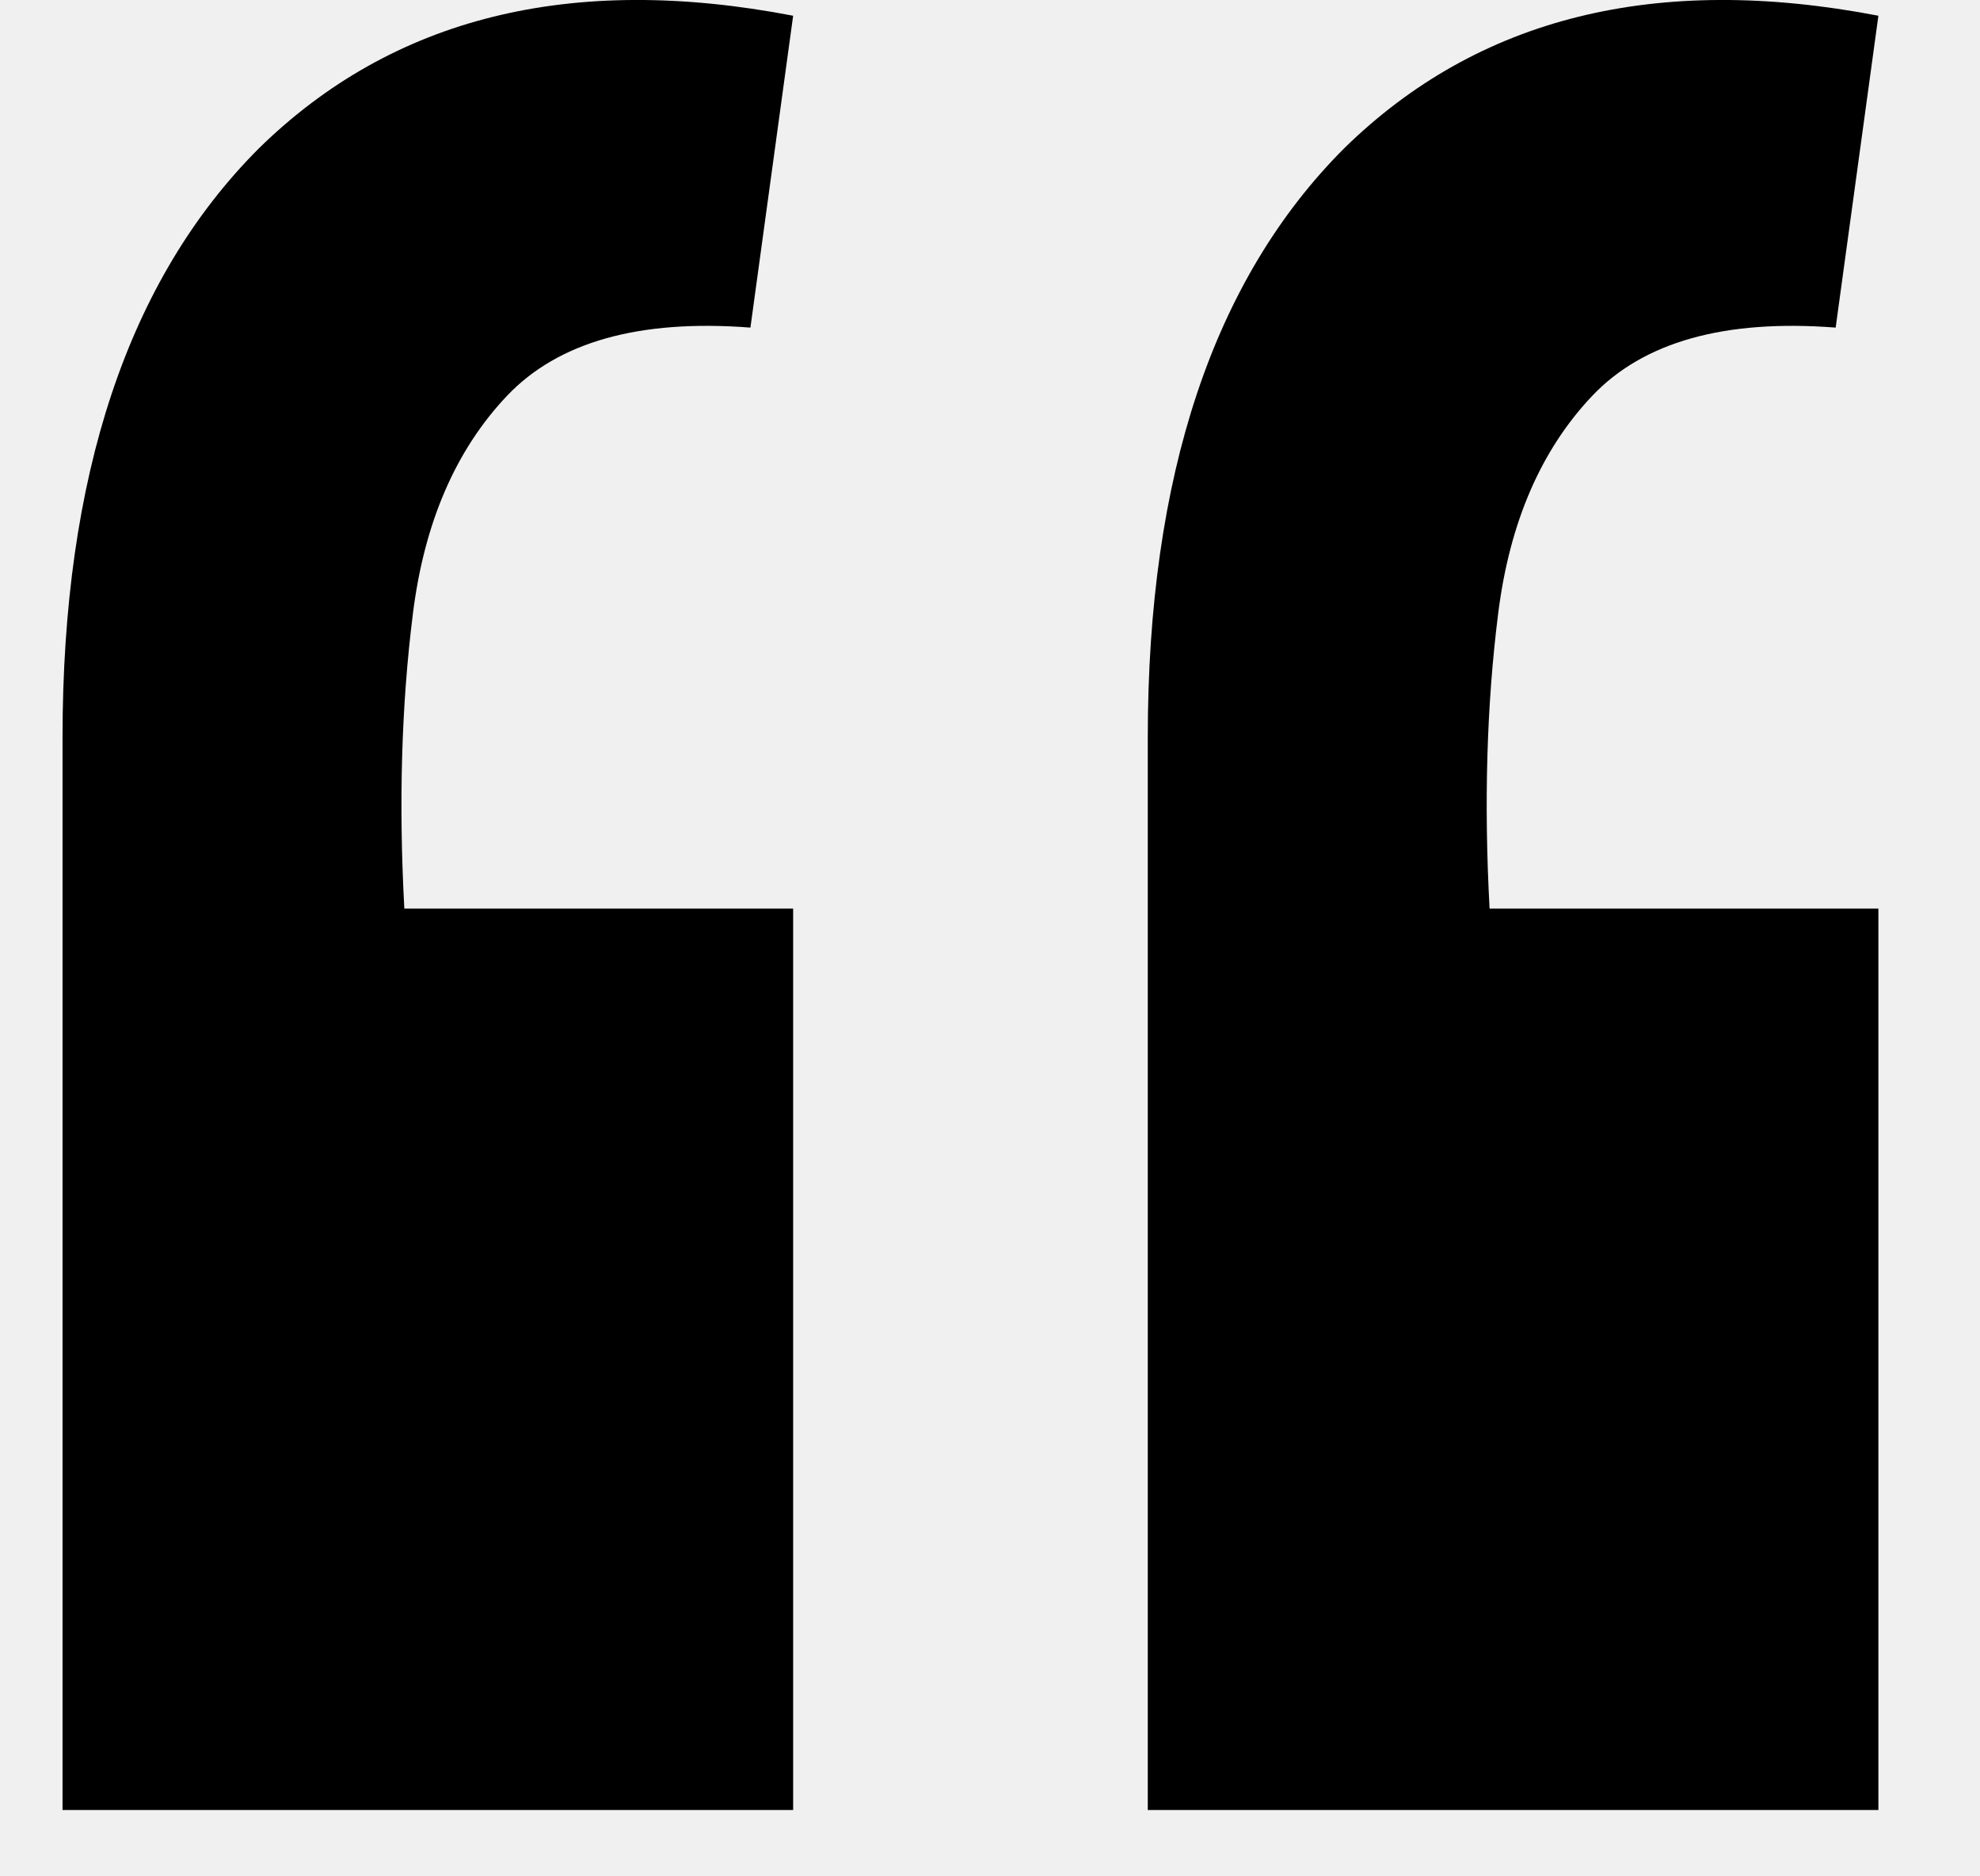
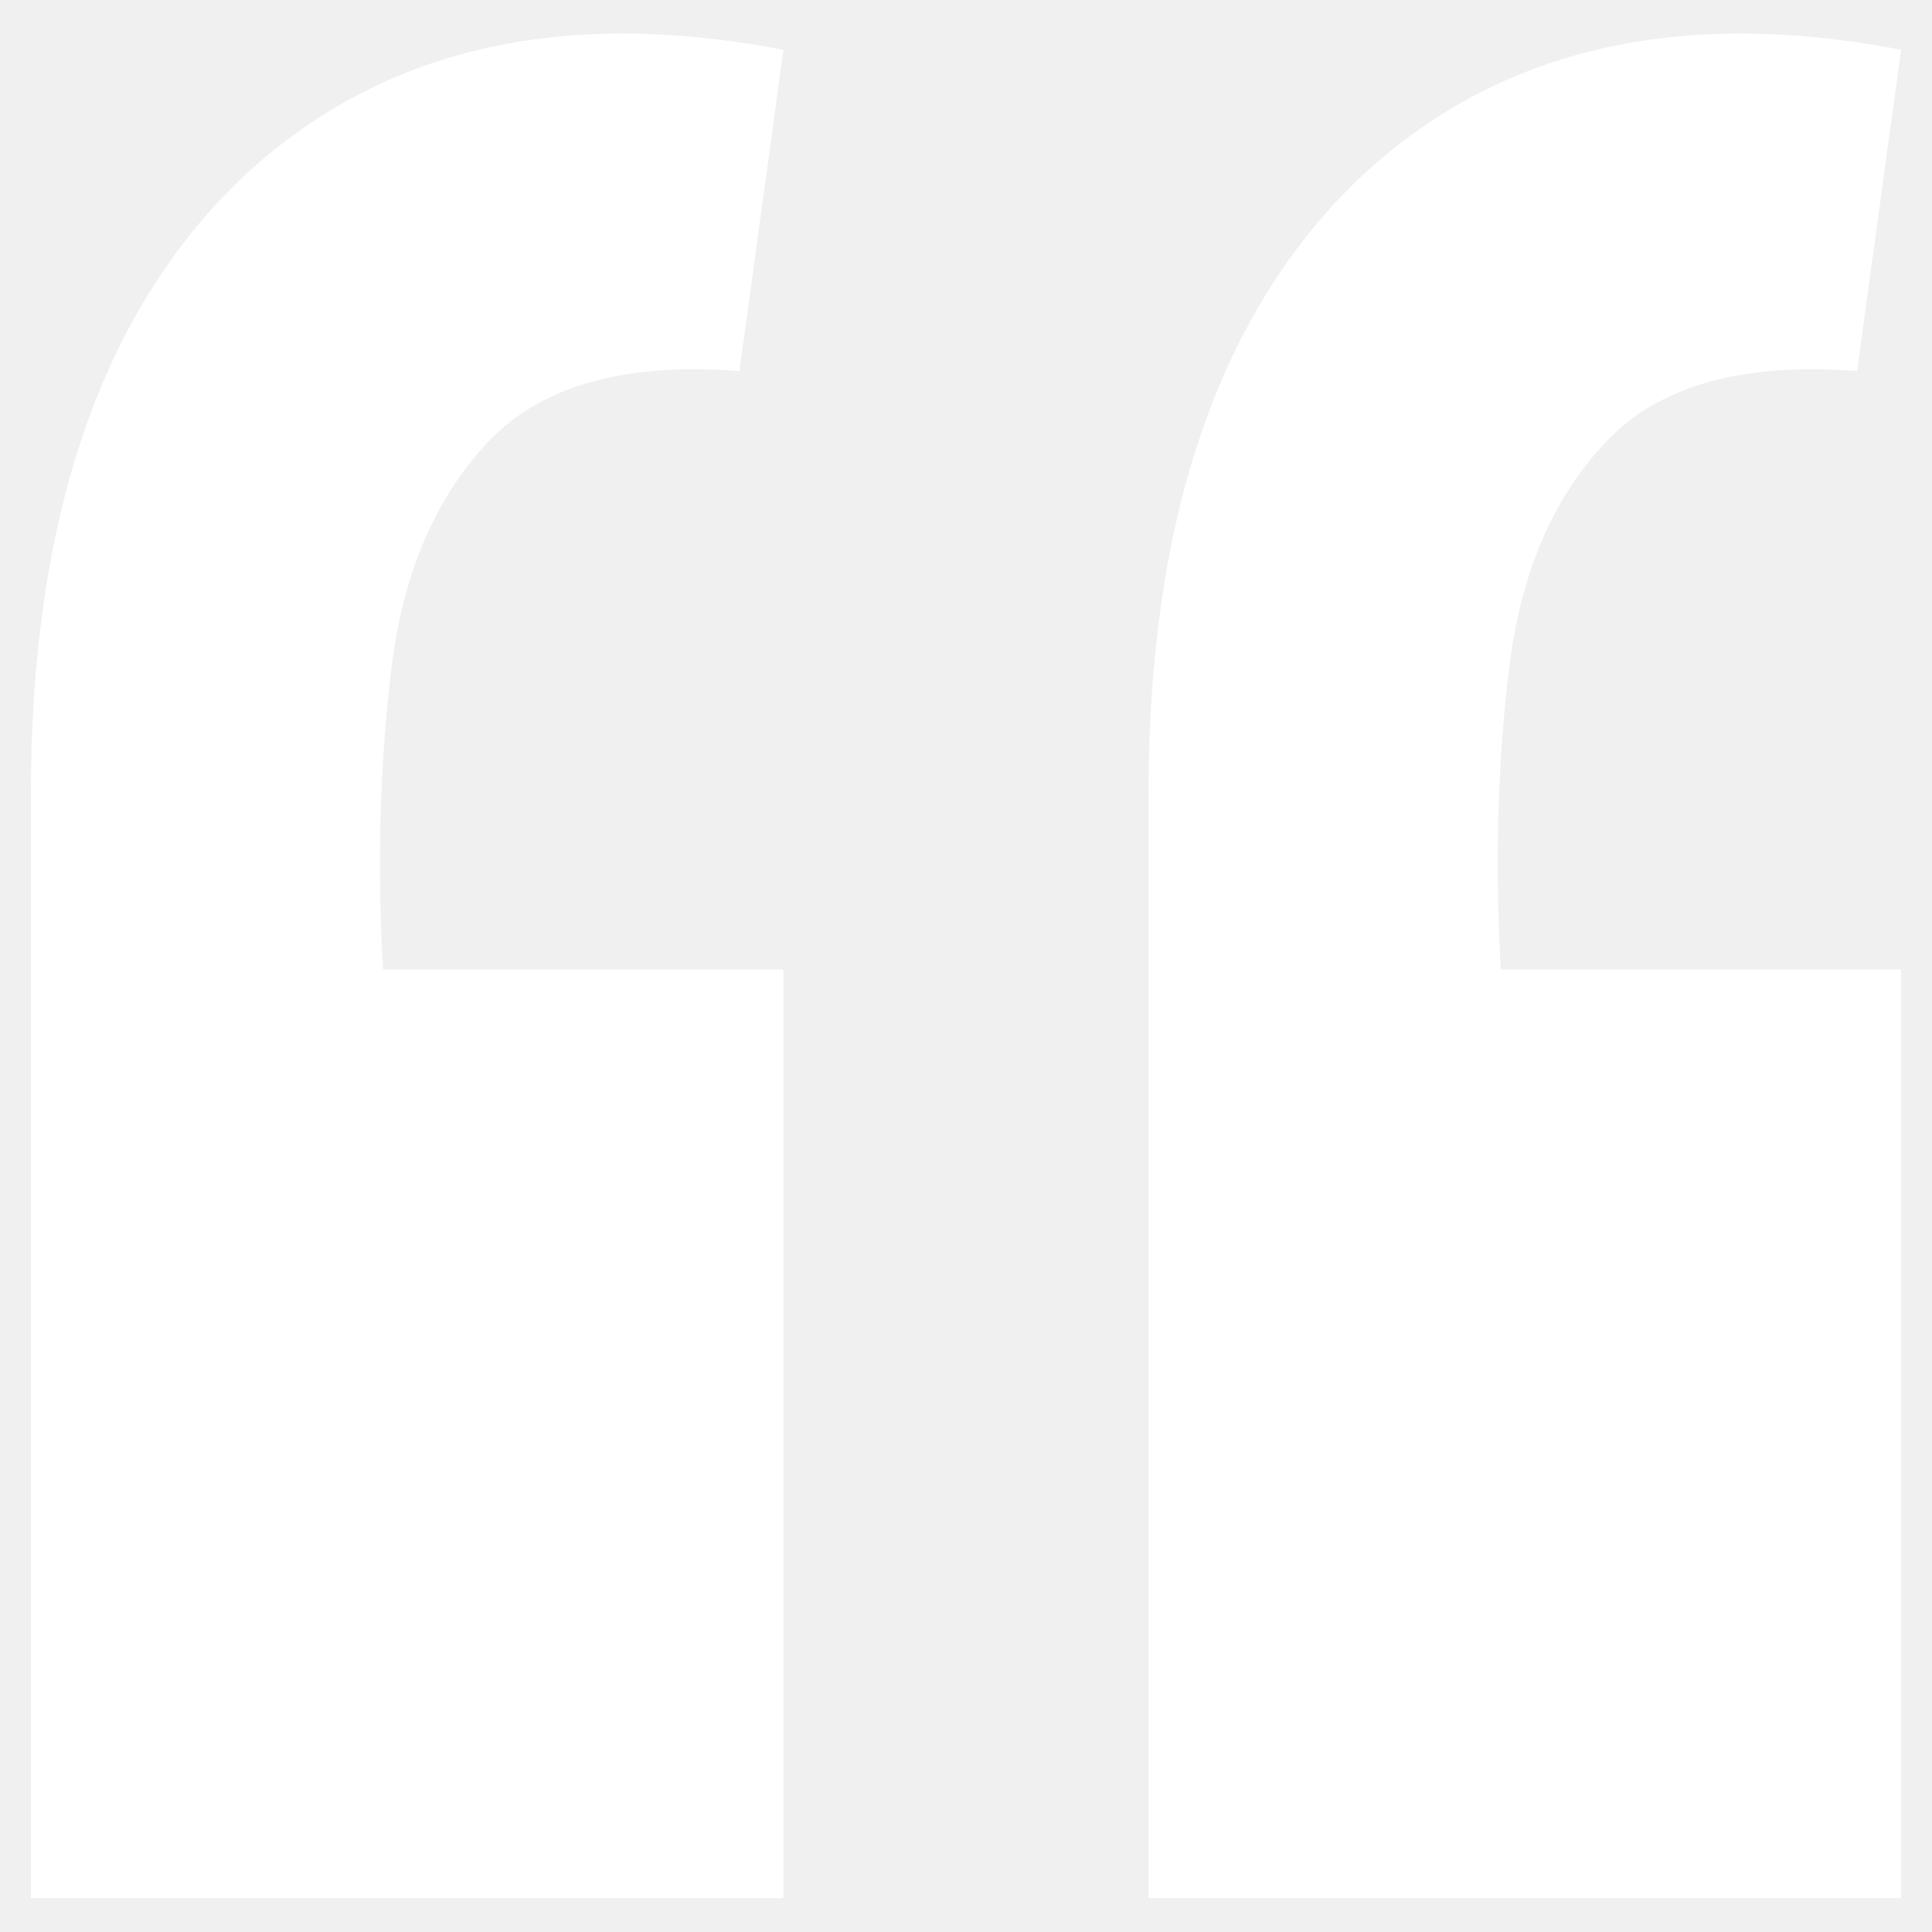
- <svg xmlns="http://www.w3.org/2000/svg" width="19" height="18" viewBox="0 0 19 18" fill="none">
+ <svg xmlns="http://www.w3.org/2000/svg" width="18" height="18" viewBox="0 0 18 18" fill="none">
  <g id="Quote_icon">
-     <path id="â" d="M18.025 0.151L17.615 3.144C16.549 3.062 15.77 3.281 15.278 3.8C14.786 4.32 14.485 5.017 14.376 5.891C14.266 6.766 14.239 7.709 14.294 8.72H18.025V17.371H11.014V7.08C11.014 4.566 11.642 2.68 12.9 1.422C14.184 0.165 15.893 -0.259 18.025 0.151ZM7.611 0.151L7.201 3.144C6.135 3.062 5.356 3.281 4.864 3.8C4.372 4.32 4.071 5.017 3.962 5.891C3.852 6.766 3.825 7.709 3.88 8.72H7.611V17.371H0.6V7.08C0.6 4.566 1.228 2.68 2.486 1.422C3.77 0.165 5.479 -0.259 7.611 0.151Z" fill="black" />
+     <path id="â" d="M17.712 0.464L17.302 3.457C16.236 3.375 15.457 3.593 14.966 4.113C14.473 4.632 14.173 5.329 14.063 6.204C13.954 7.078 13.927 8.021 13.982 9.033H17.712V17.684H10.701V7.393C10.701 4.878 11.33 2.992 12.588 1.735C13.872 0.477 15.581 0.054 17.712 0.464ZM7.299 0.464L6.889 3.457C5.823 3.375 5.044 3.593 4.552 4.113C4.06 4.632 3.759 5.329 3.65 6.204C3.54 7.078 3.513 8.021 3.568 9.033H7.299V17.684H0.288V7.393C0.288 4.878 0.916 2.992 2.174 1.735C3.458 0.477 5.167 0.054 7.299 0.464Z" fill="white" />
  </g>
</svg>
